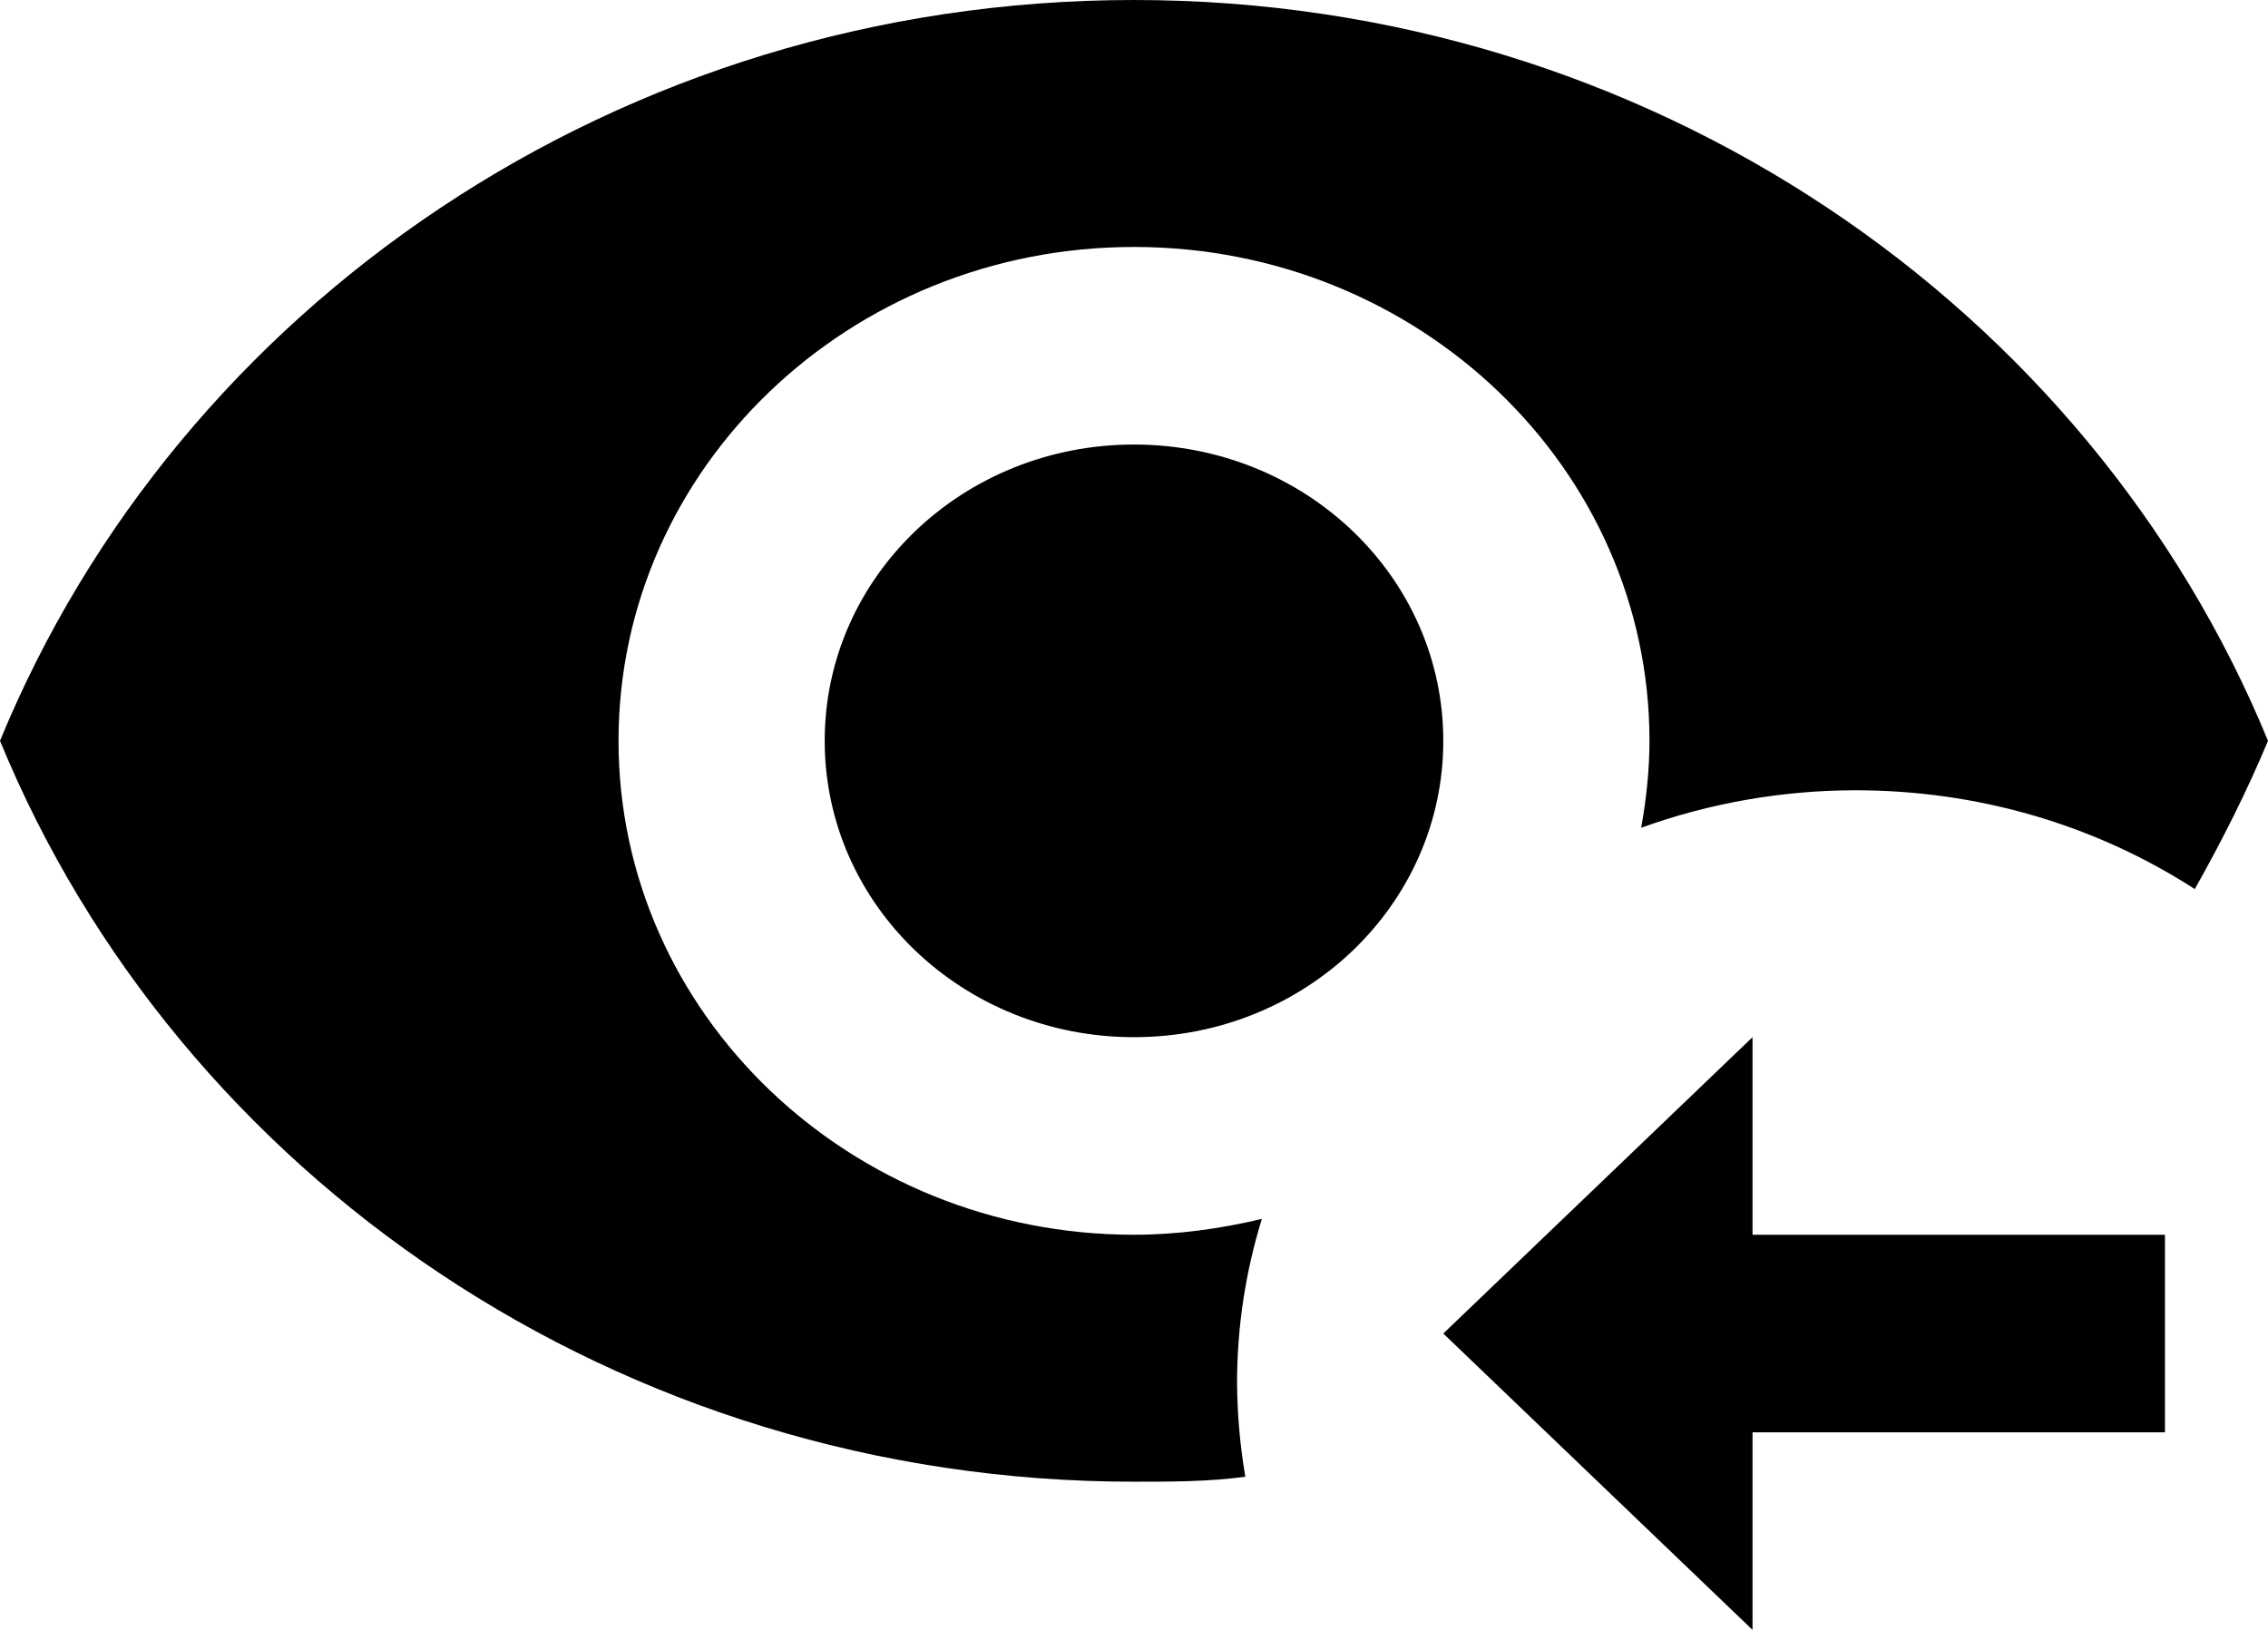
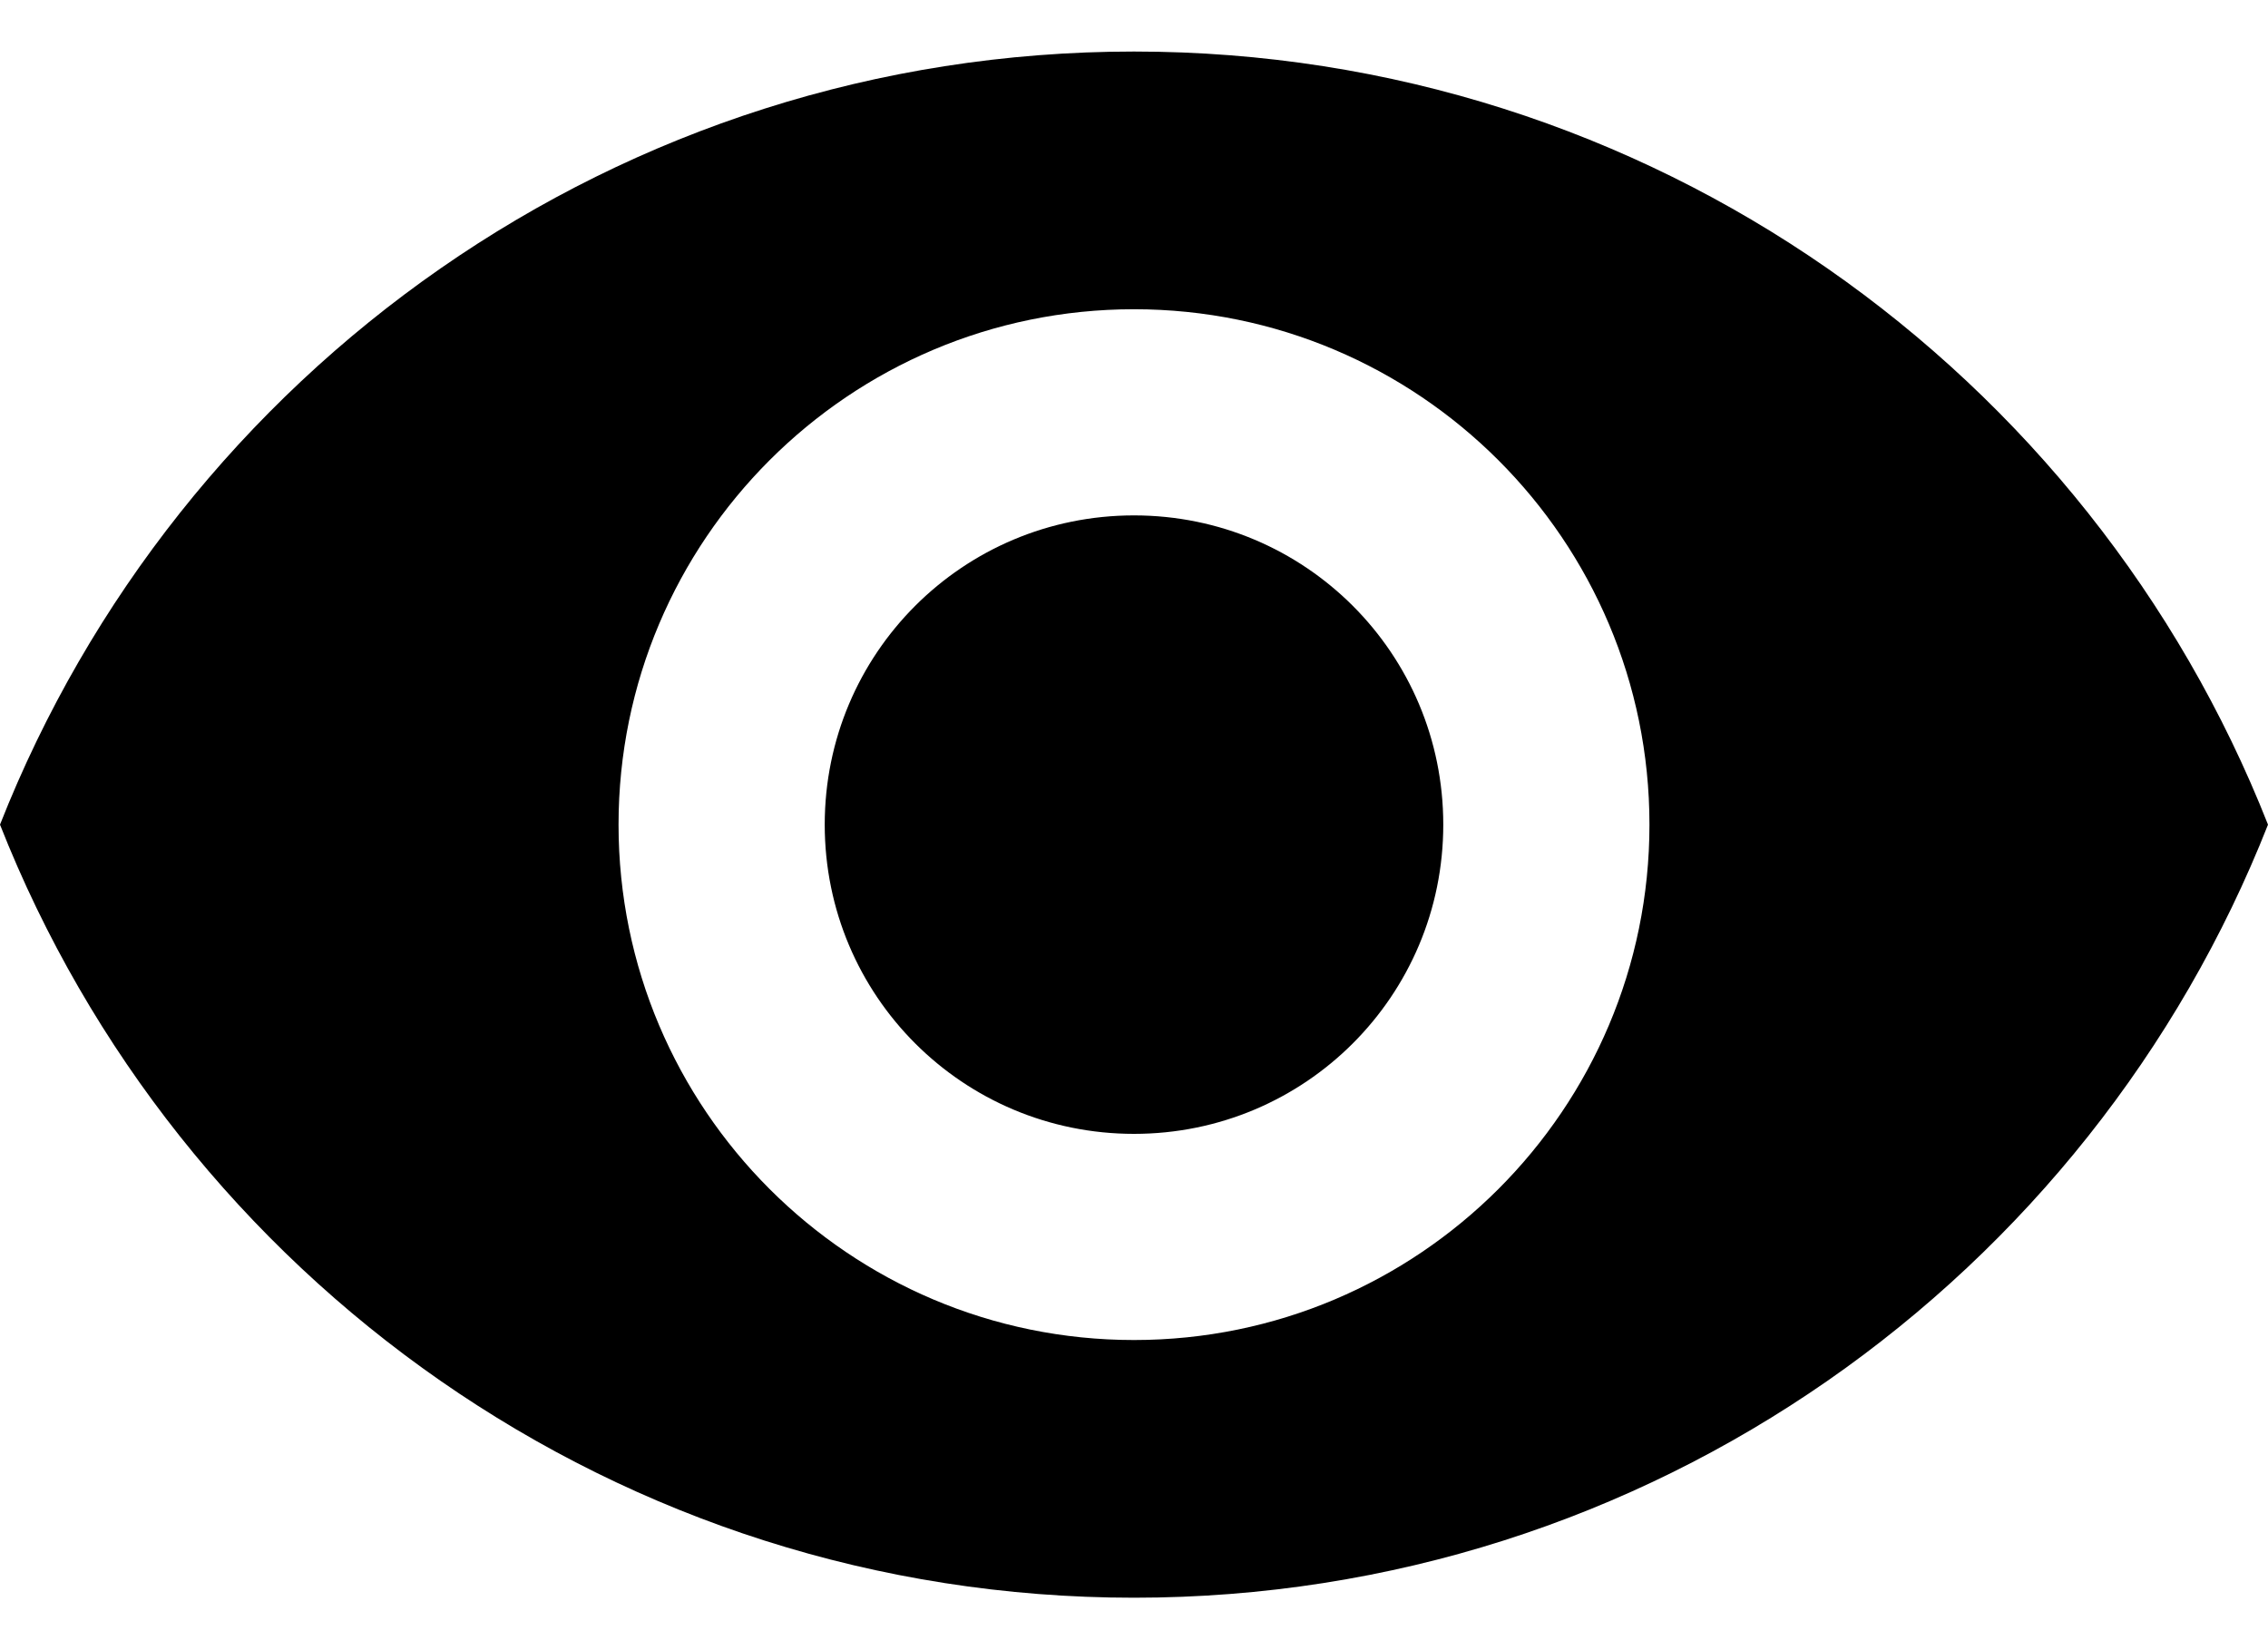
- <svg xmlns="http://www.w3.org/2000/svg" width="32" height="23" viewBox="0 0 32 23" fill="none">
-   <path d="M16 0C8.727 0 2.516 4.335 0 10.454C2.516 16.574 8.727 20.909 16 20.909C16.524 20.909 17.047 20.909 17.571 20.839C17.496 20.402 17.457 19.959 17.454 19.515C17.454 18.735 17.571 17.954 17.804 17.201C17.207 17.341 16.611 17.424 16 17.424C11.986 17.424 8.727 14.302 8.727 10.454C8.727 6.607 11.986 3.485 16 3.485C20.015 3.485 23.273 6.607 23.273 10.454C23.273 10.859 23.229 11.277 23.156 11.681C24.116 11.333 25.149 11.152 26.182 11.152C27.884 11.152 29.542 11.626 30.967 12.546C31.36 11.848 31.709 11.152 32 10.454C29.484 4.335 23.273 0 16 0ZM16 6.273C13.585 6.273 11.636 8.141 11.636 10.454C11.636 12.768 13.585 14.636 16 14.636C18.415 14.636 20.364 12.768 20.364 10.454C20.364 8.141 18.415 6.273 16 6.273ZM24.727 14.636V17.424H30.546V20.212H24.727V23L20.364 18.818L24.727 14.636Z" fill="black" />
+ <svg xmlns="http://www.w3.org/2000/svg" width="22" height="16" viewBox="0 0 22 16" fill="none">
+   <path d="M11 0.5C6 0.5 1.73 3.61 0 8C1.73 12.39 6 15.5 11 15.5C16 15.5 20.27 12.39 22 8C20.27 3.61 16 0.5 11 0.5ZM11 13C8.24 13 6 10.76 6 8C6 5.24 8.24 3 11 3C13.76 3 16 5.24 16 8C16 10.76 13.76 13 11 13ZM11 5C9.34 5 8 6.34 8 8C8 9.66 9.34 11 11 11C12.66 11 14 9.66 14 8C14 6.34 12.66 5 11 5Z" fill="black" />
</svg>
